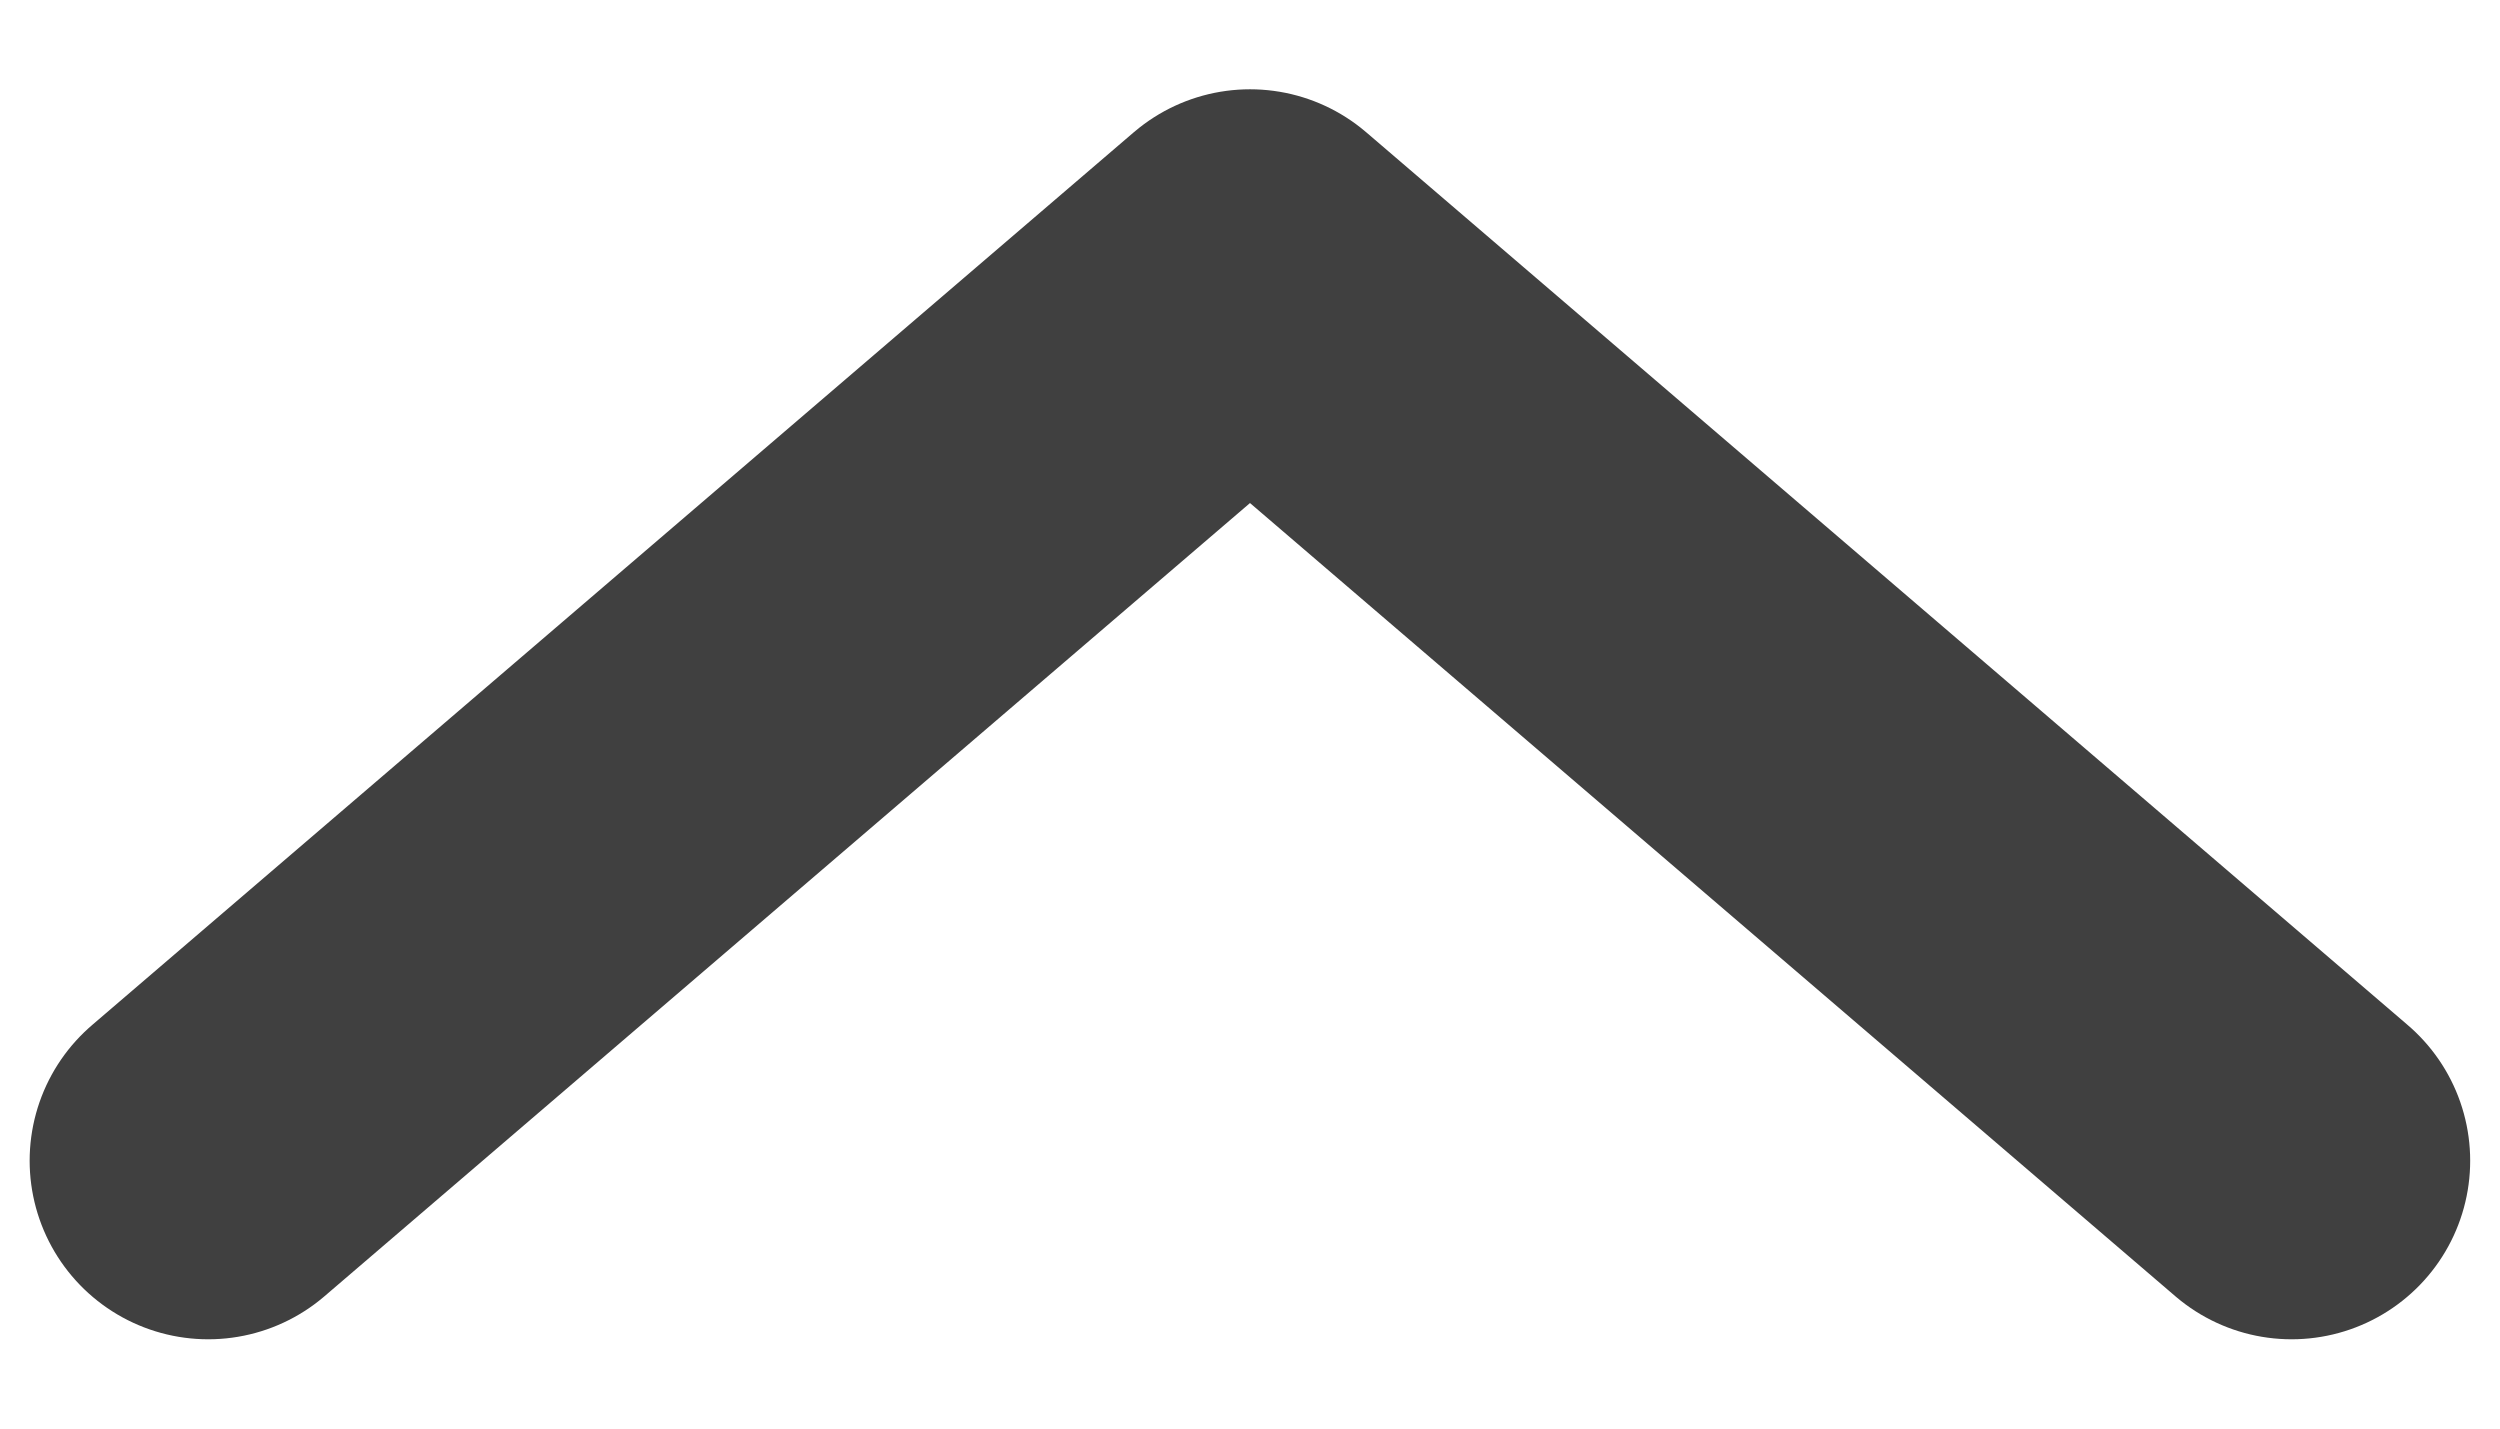
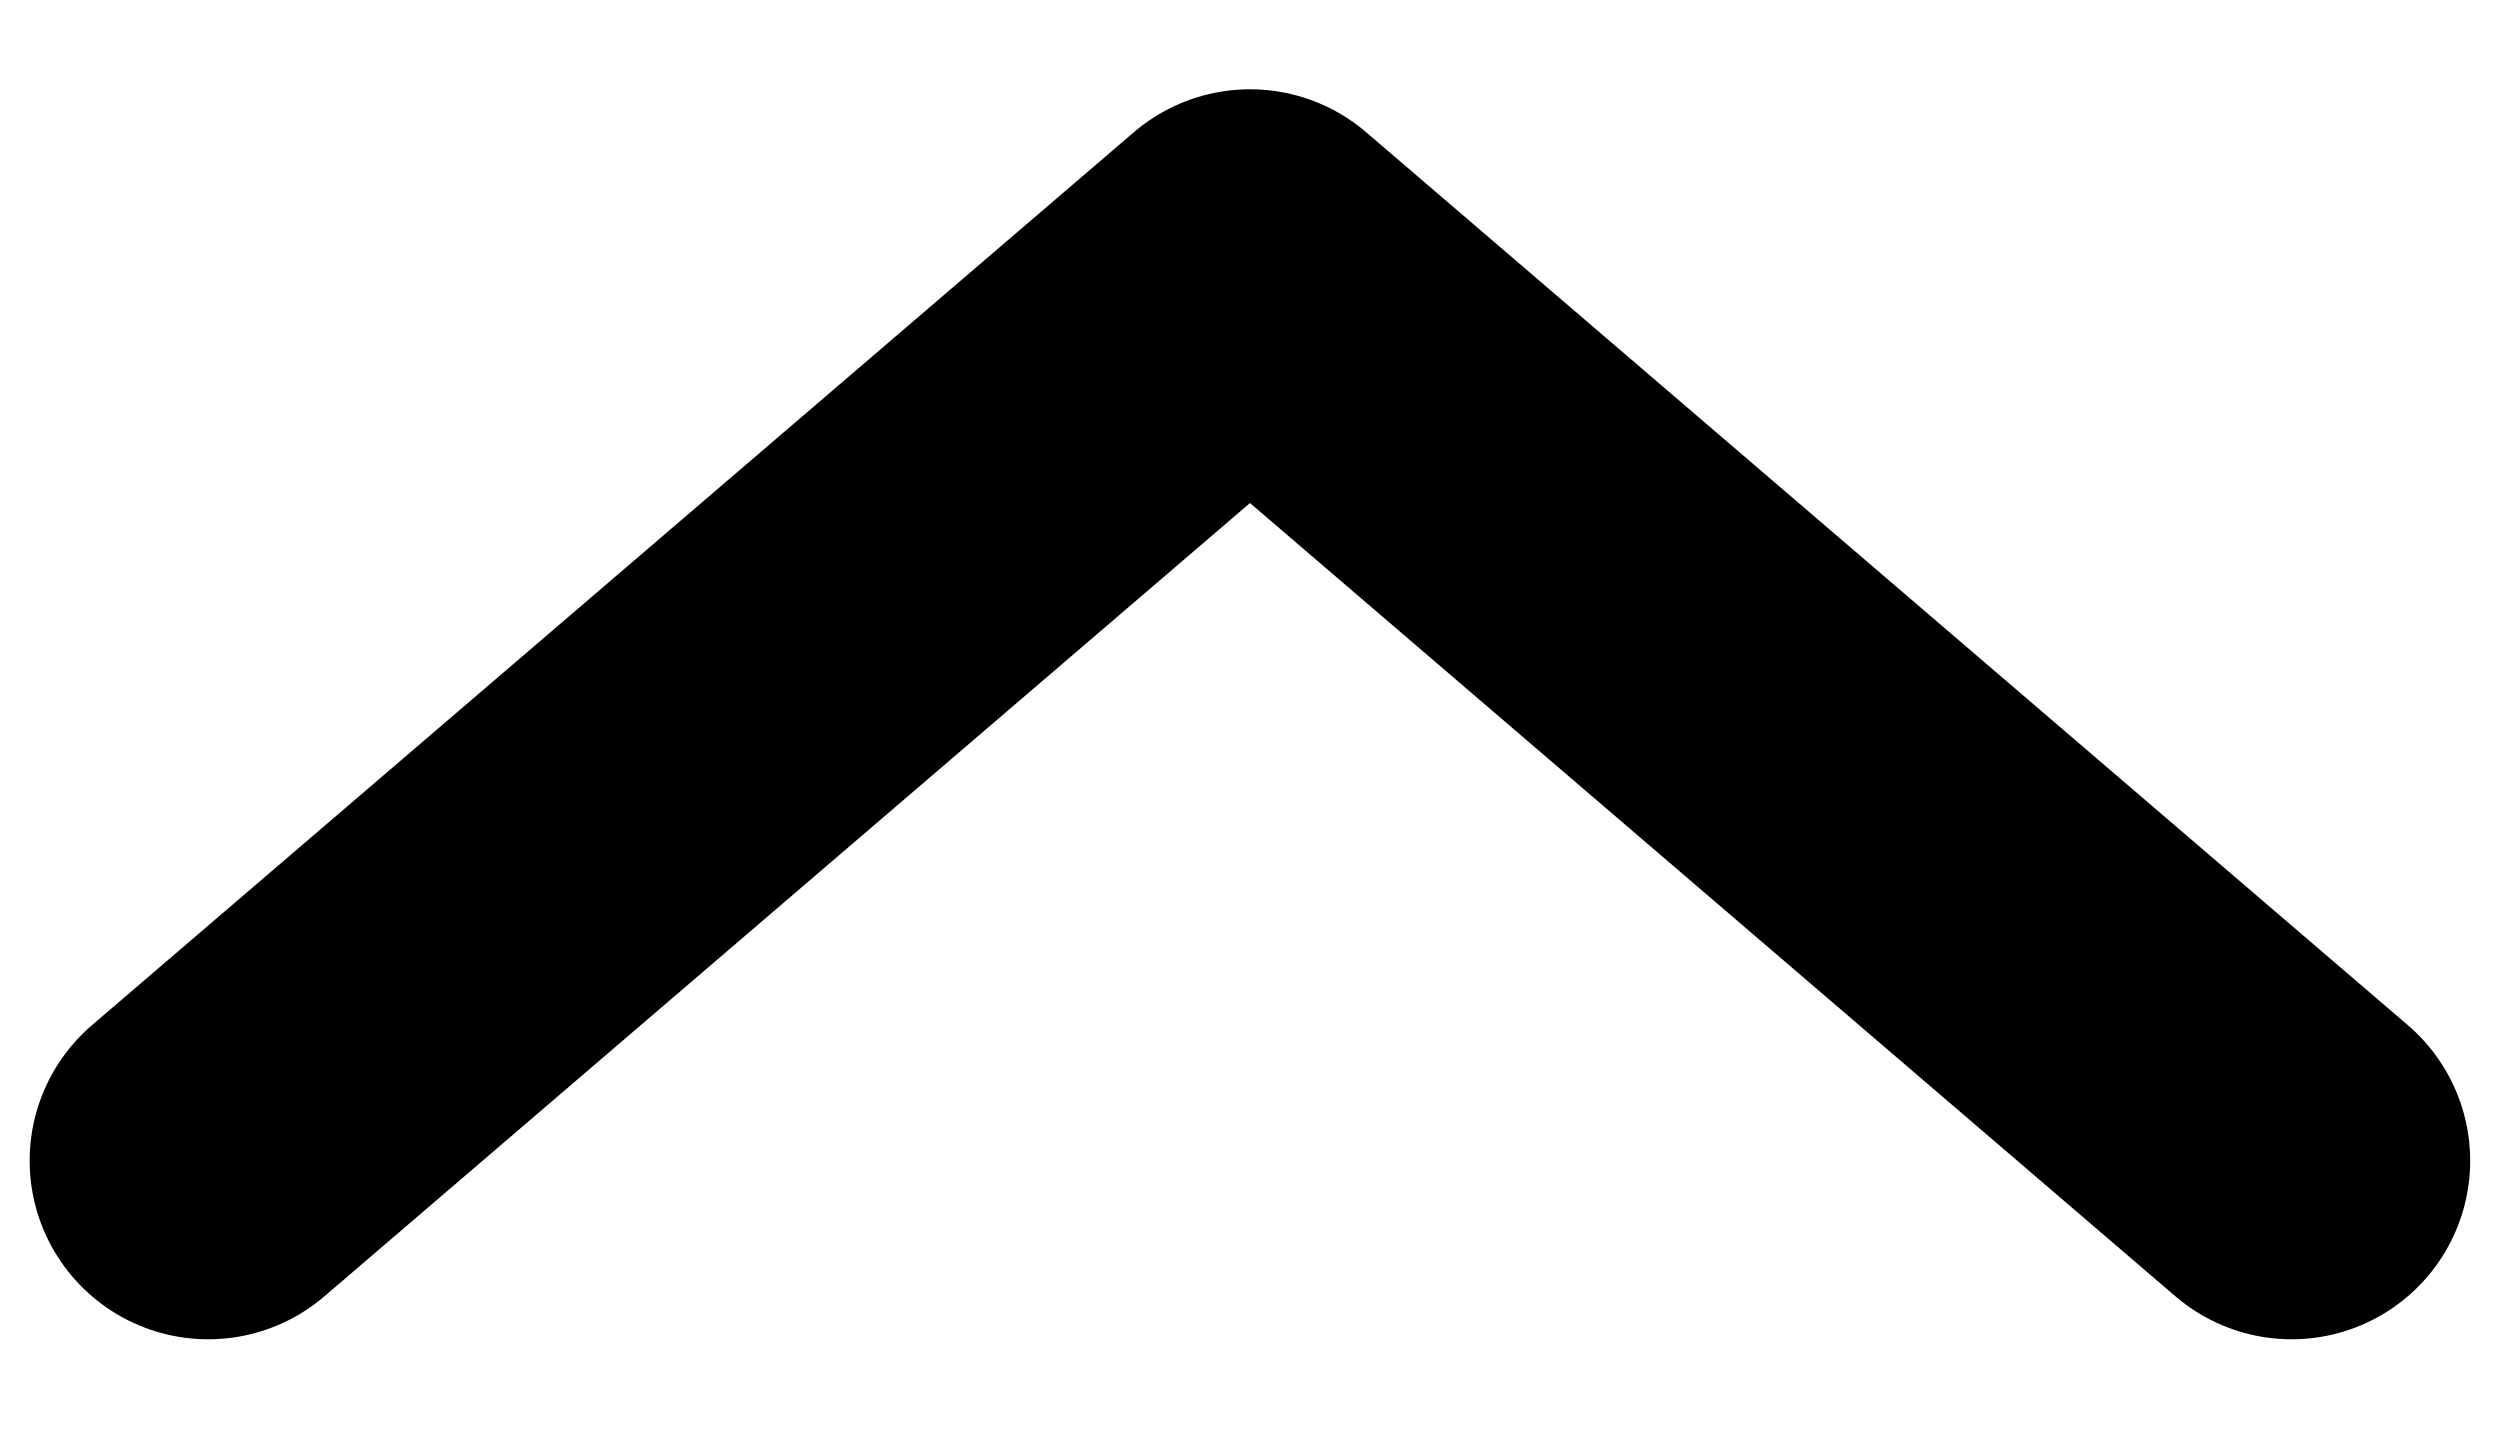
<svg xmlns="http://www.w3.org/2000/svg" width="14" height="8" viewBox="0 0 14 8" fill="none">
-   <path d="M1.166 6.5L7 1.5L12.833 6.5" stroke="#404040" stroke-width="2" stroke-linecap="round" stroke-linejoin="round" />
+   <path d="M1.166 6.5L7 1.5L12.833 6.5" stroke="currentColor" stroke-width="2" stroke-linecap="round" stroke-linejoin="round" />
</svg>
